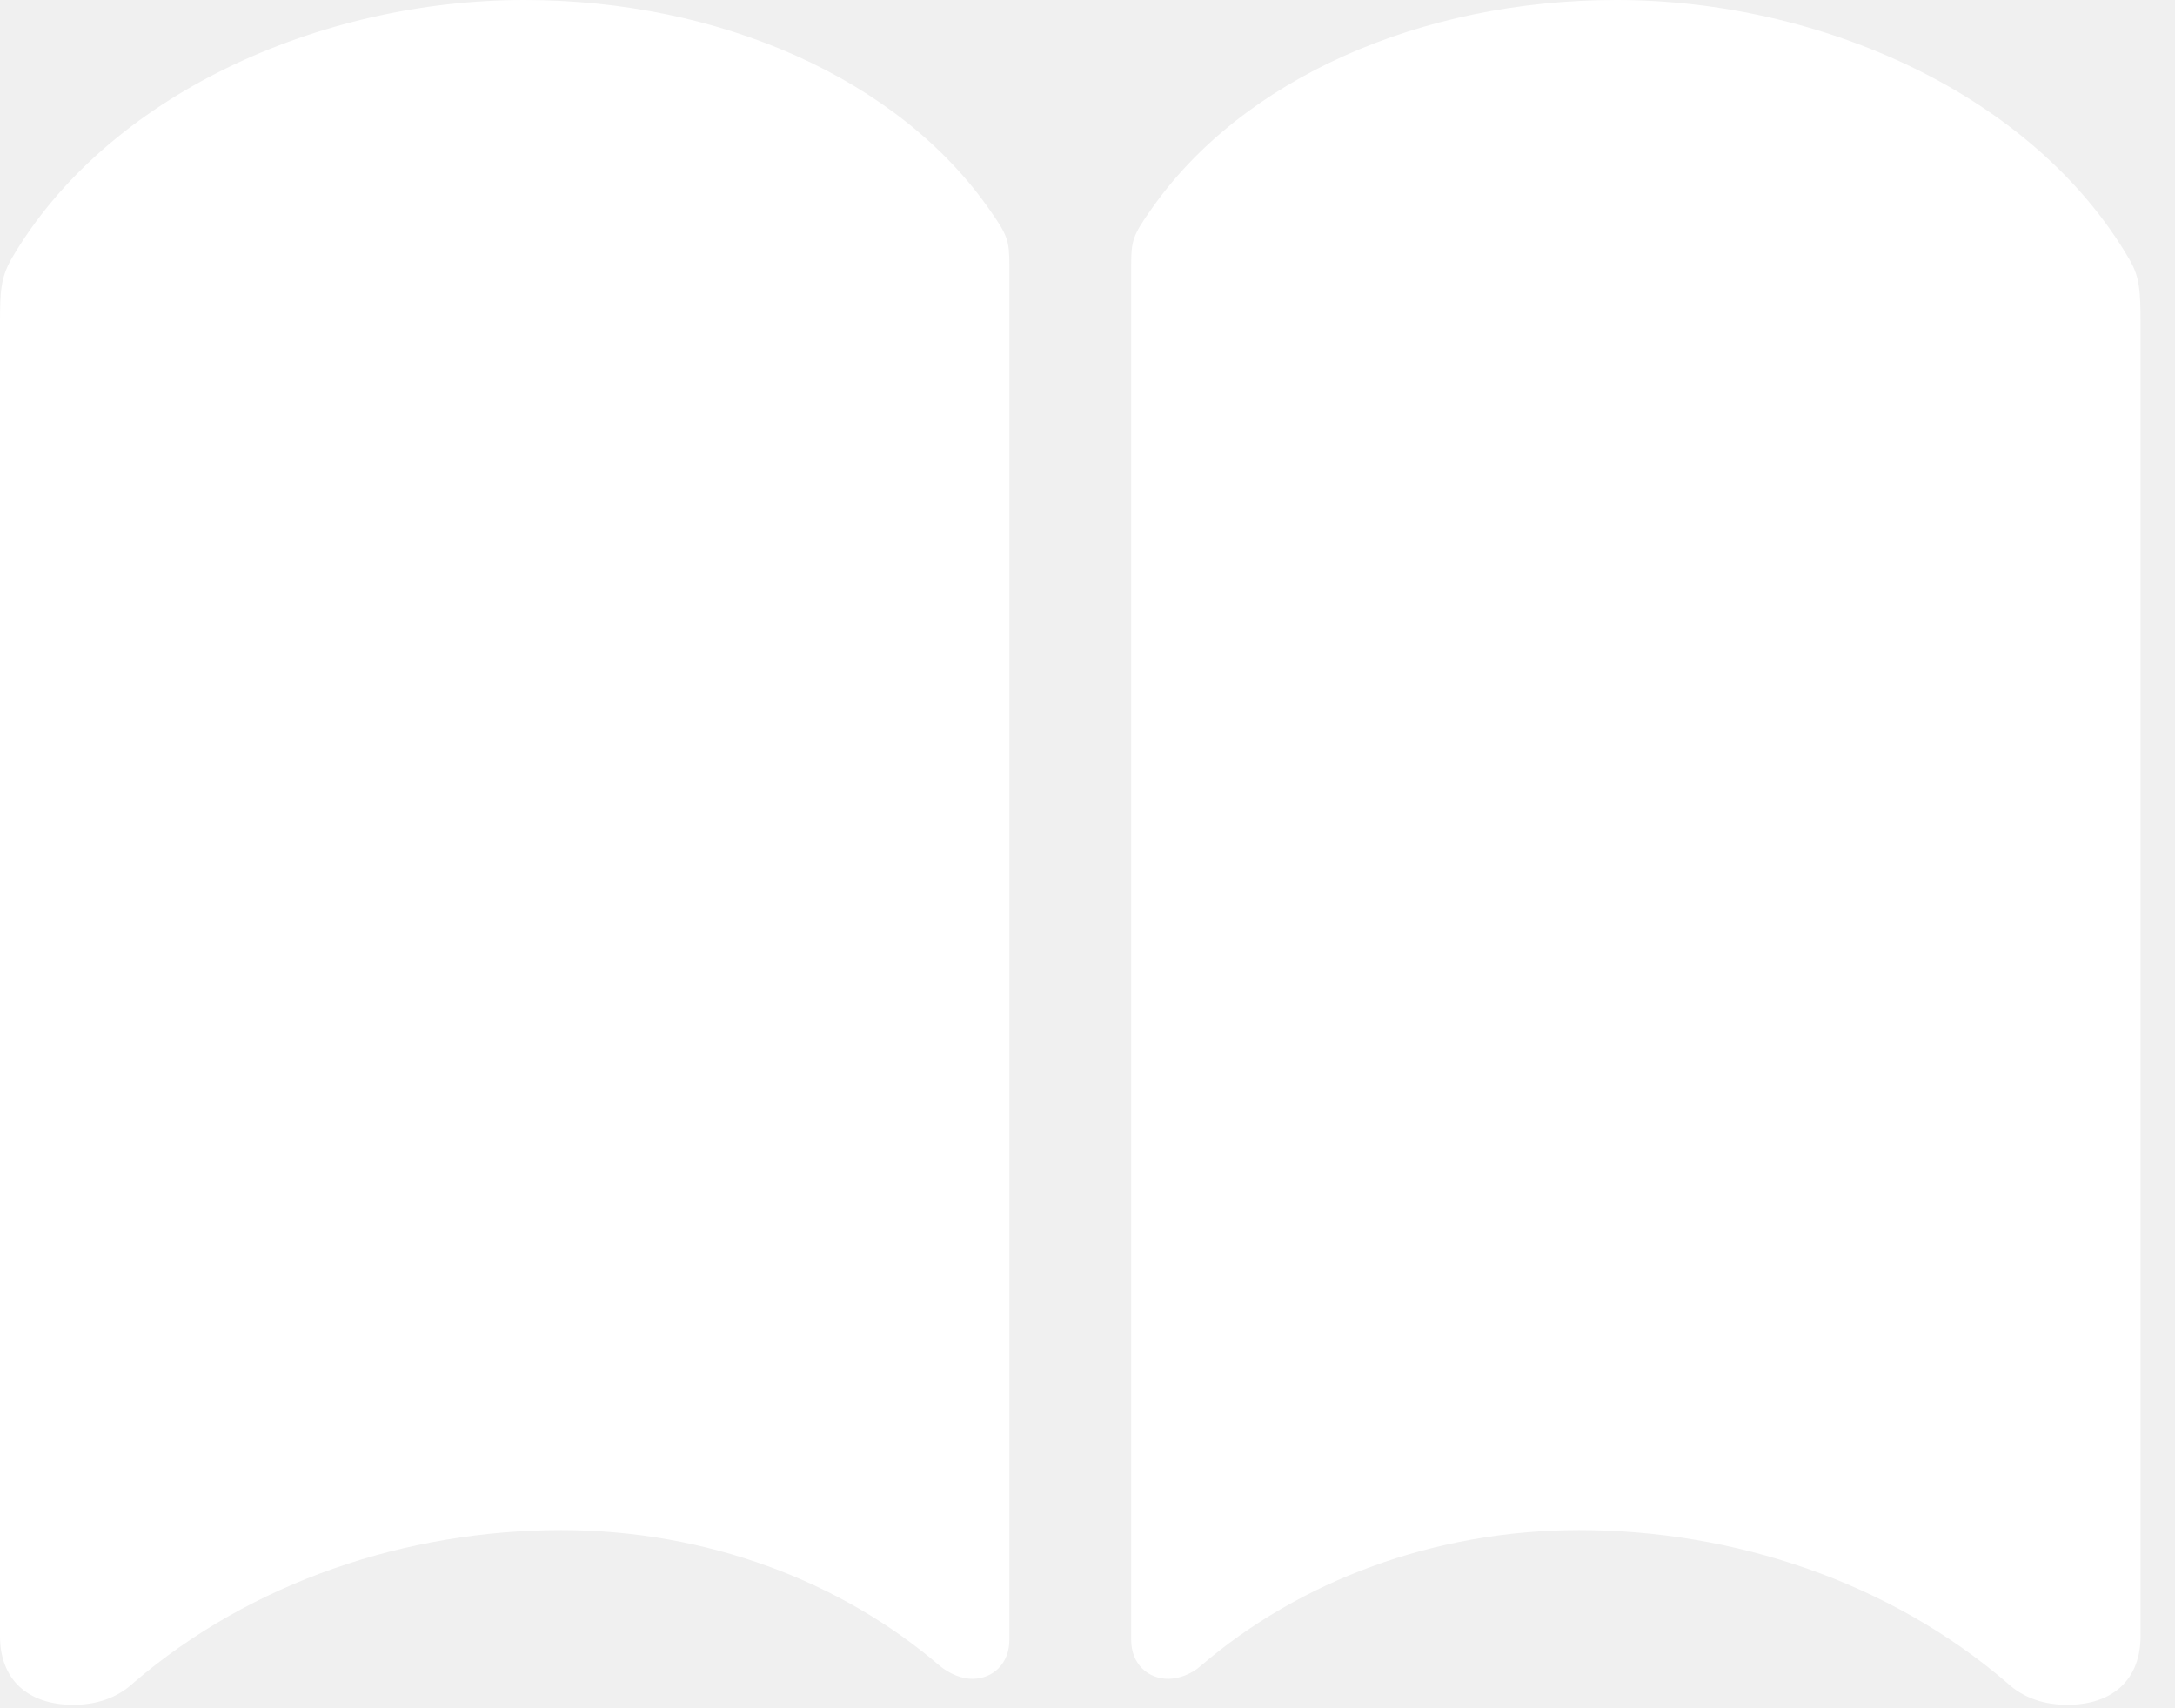
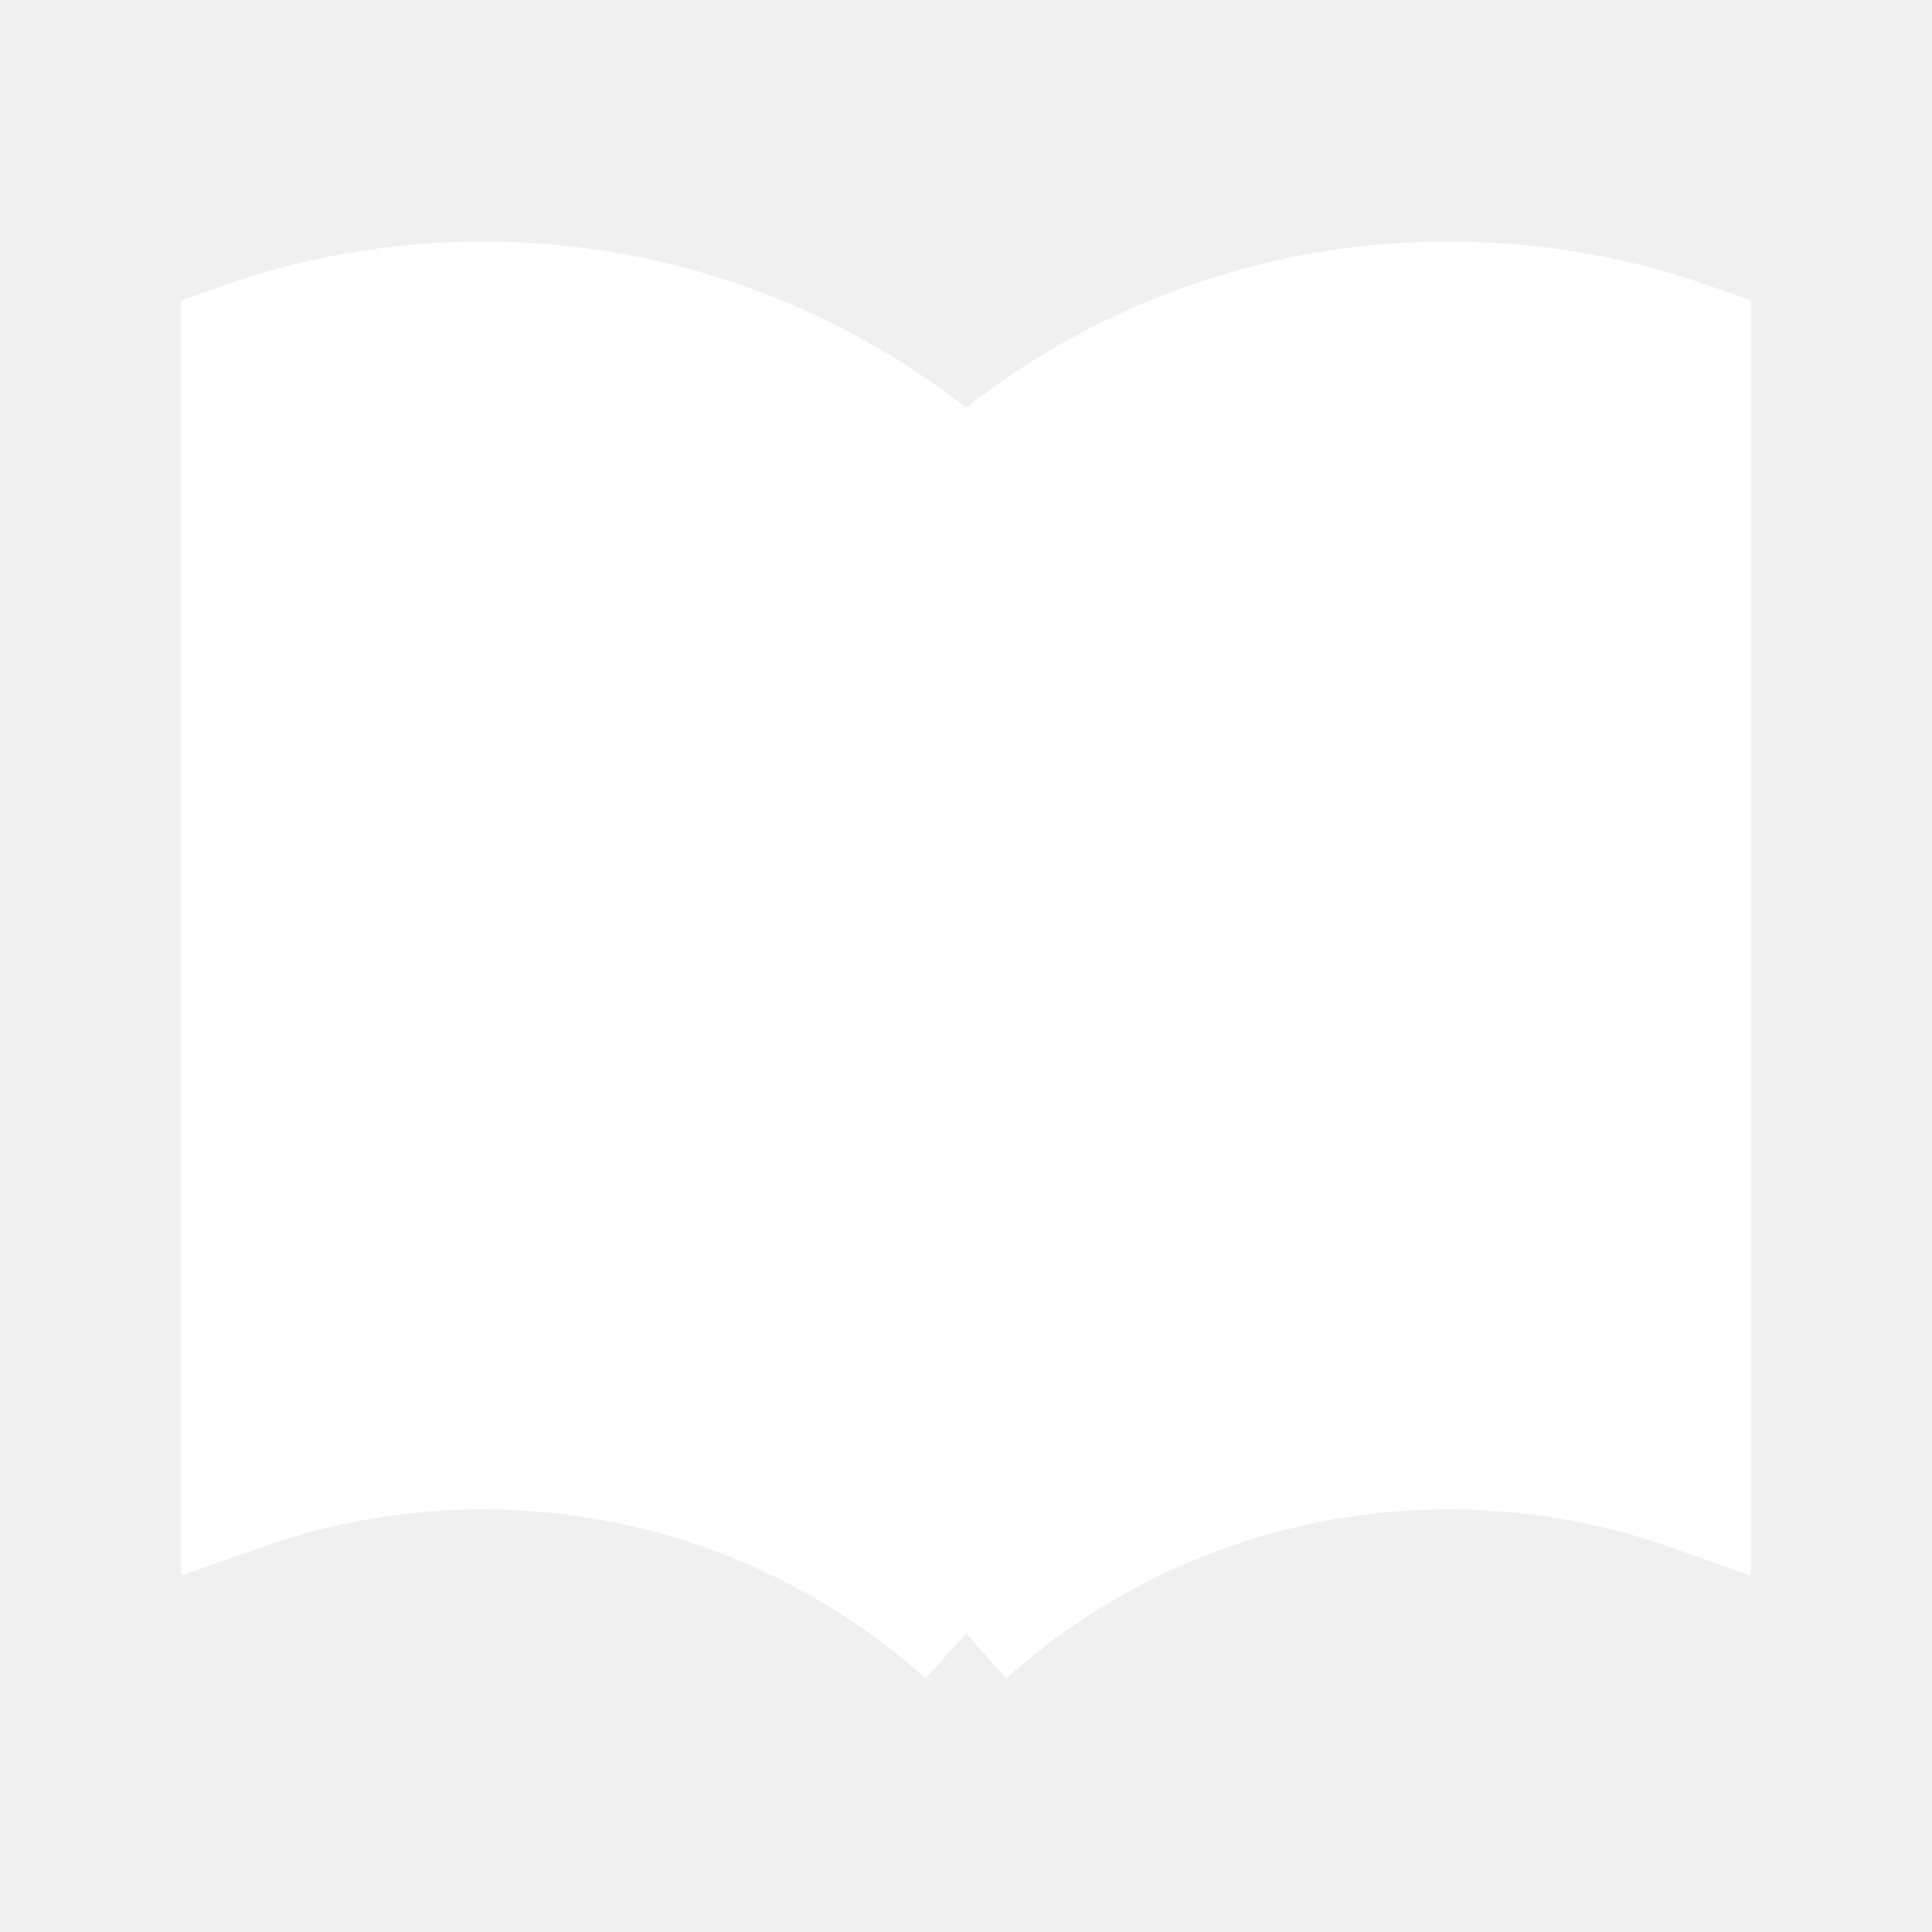
- <svg xmlns="http://www.w3.org/2000/svg" version="1.1" viewBox="0 0 22.852 17.939">
+ <svg xmlns="http://www.w3.org/2000/svg" version="1.1" viewBox="0 0 24 24">
  <g>
-     <rect height="17.939" opacity="0" width="22.852" x="0" y="0" />
-     <path d="M5.508 0C3.359 0 1.123 0.996 0.117 2.725C0.01 2.92 0 3.047 0 3.408L0 17.188C0 17.637 0.283 17.91 0.771 17.91C1.006 17.91 1.23 17.842 1.406 17.676C2.637 16.621 4.268 16.074 5.898 16.074C7.422 16.074 8.838 16.611 9.873 17.5C9.98 17.588 10.107 17.637 10.215 17.637C10.43 17.637 10.605 17.48 10.605 17.227L10.605 2.783C10.605 2.529 10.586 2.471 10.4 2.207C9.443 0.83 7.568 0 5.508 0ZM16.982 0C14.922 0 13.047 0.83 12.09 2.207C11.904 2.471 11.885 2.529 11.885 2.783L11.885 17.227C11.885 17.48 12.06 17.637 12.275 17.637C12.383 17.637 12.52 17.588 12.617 17.5C13.652 16.611 15.068 16.074 16.592 16.074C18.223 16.074 19.854 16.621 21.084 17.676C21.26 17.842 21.484 17.91 21.719 17.91C22.207 17.91 22.49 17.637 22.49 17.188L22.49 3.408C22.49 3.047 22.48 2.91 22.373 2.725C21.367 0.996 19.131 0 16.982 0Z" fill="white" />
+     <rect height="24" opacity="0" width="24" x="0" y="0" />
+     <path d="M12 6.042A8.967 8.967 0 006 3.75c-1.052 0-2.062.18-3 .512v14.25A8.987 8.987 0 016 18c2.305 0 4.408.867 6 2.292m0-14.25a8.966 8.966 0 016-2.292c1.052 0 2.062.18 3 .512v14.25A8.987 8.987 0 0018 18a8.967 8.967 0 00-6 2.292m0-14.25v14.25" fill="white" stroke="white" stroke-width="1.5" />
  </g>
</svg>
